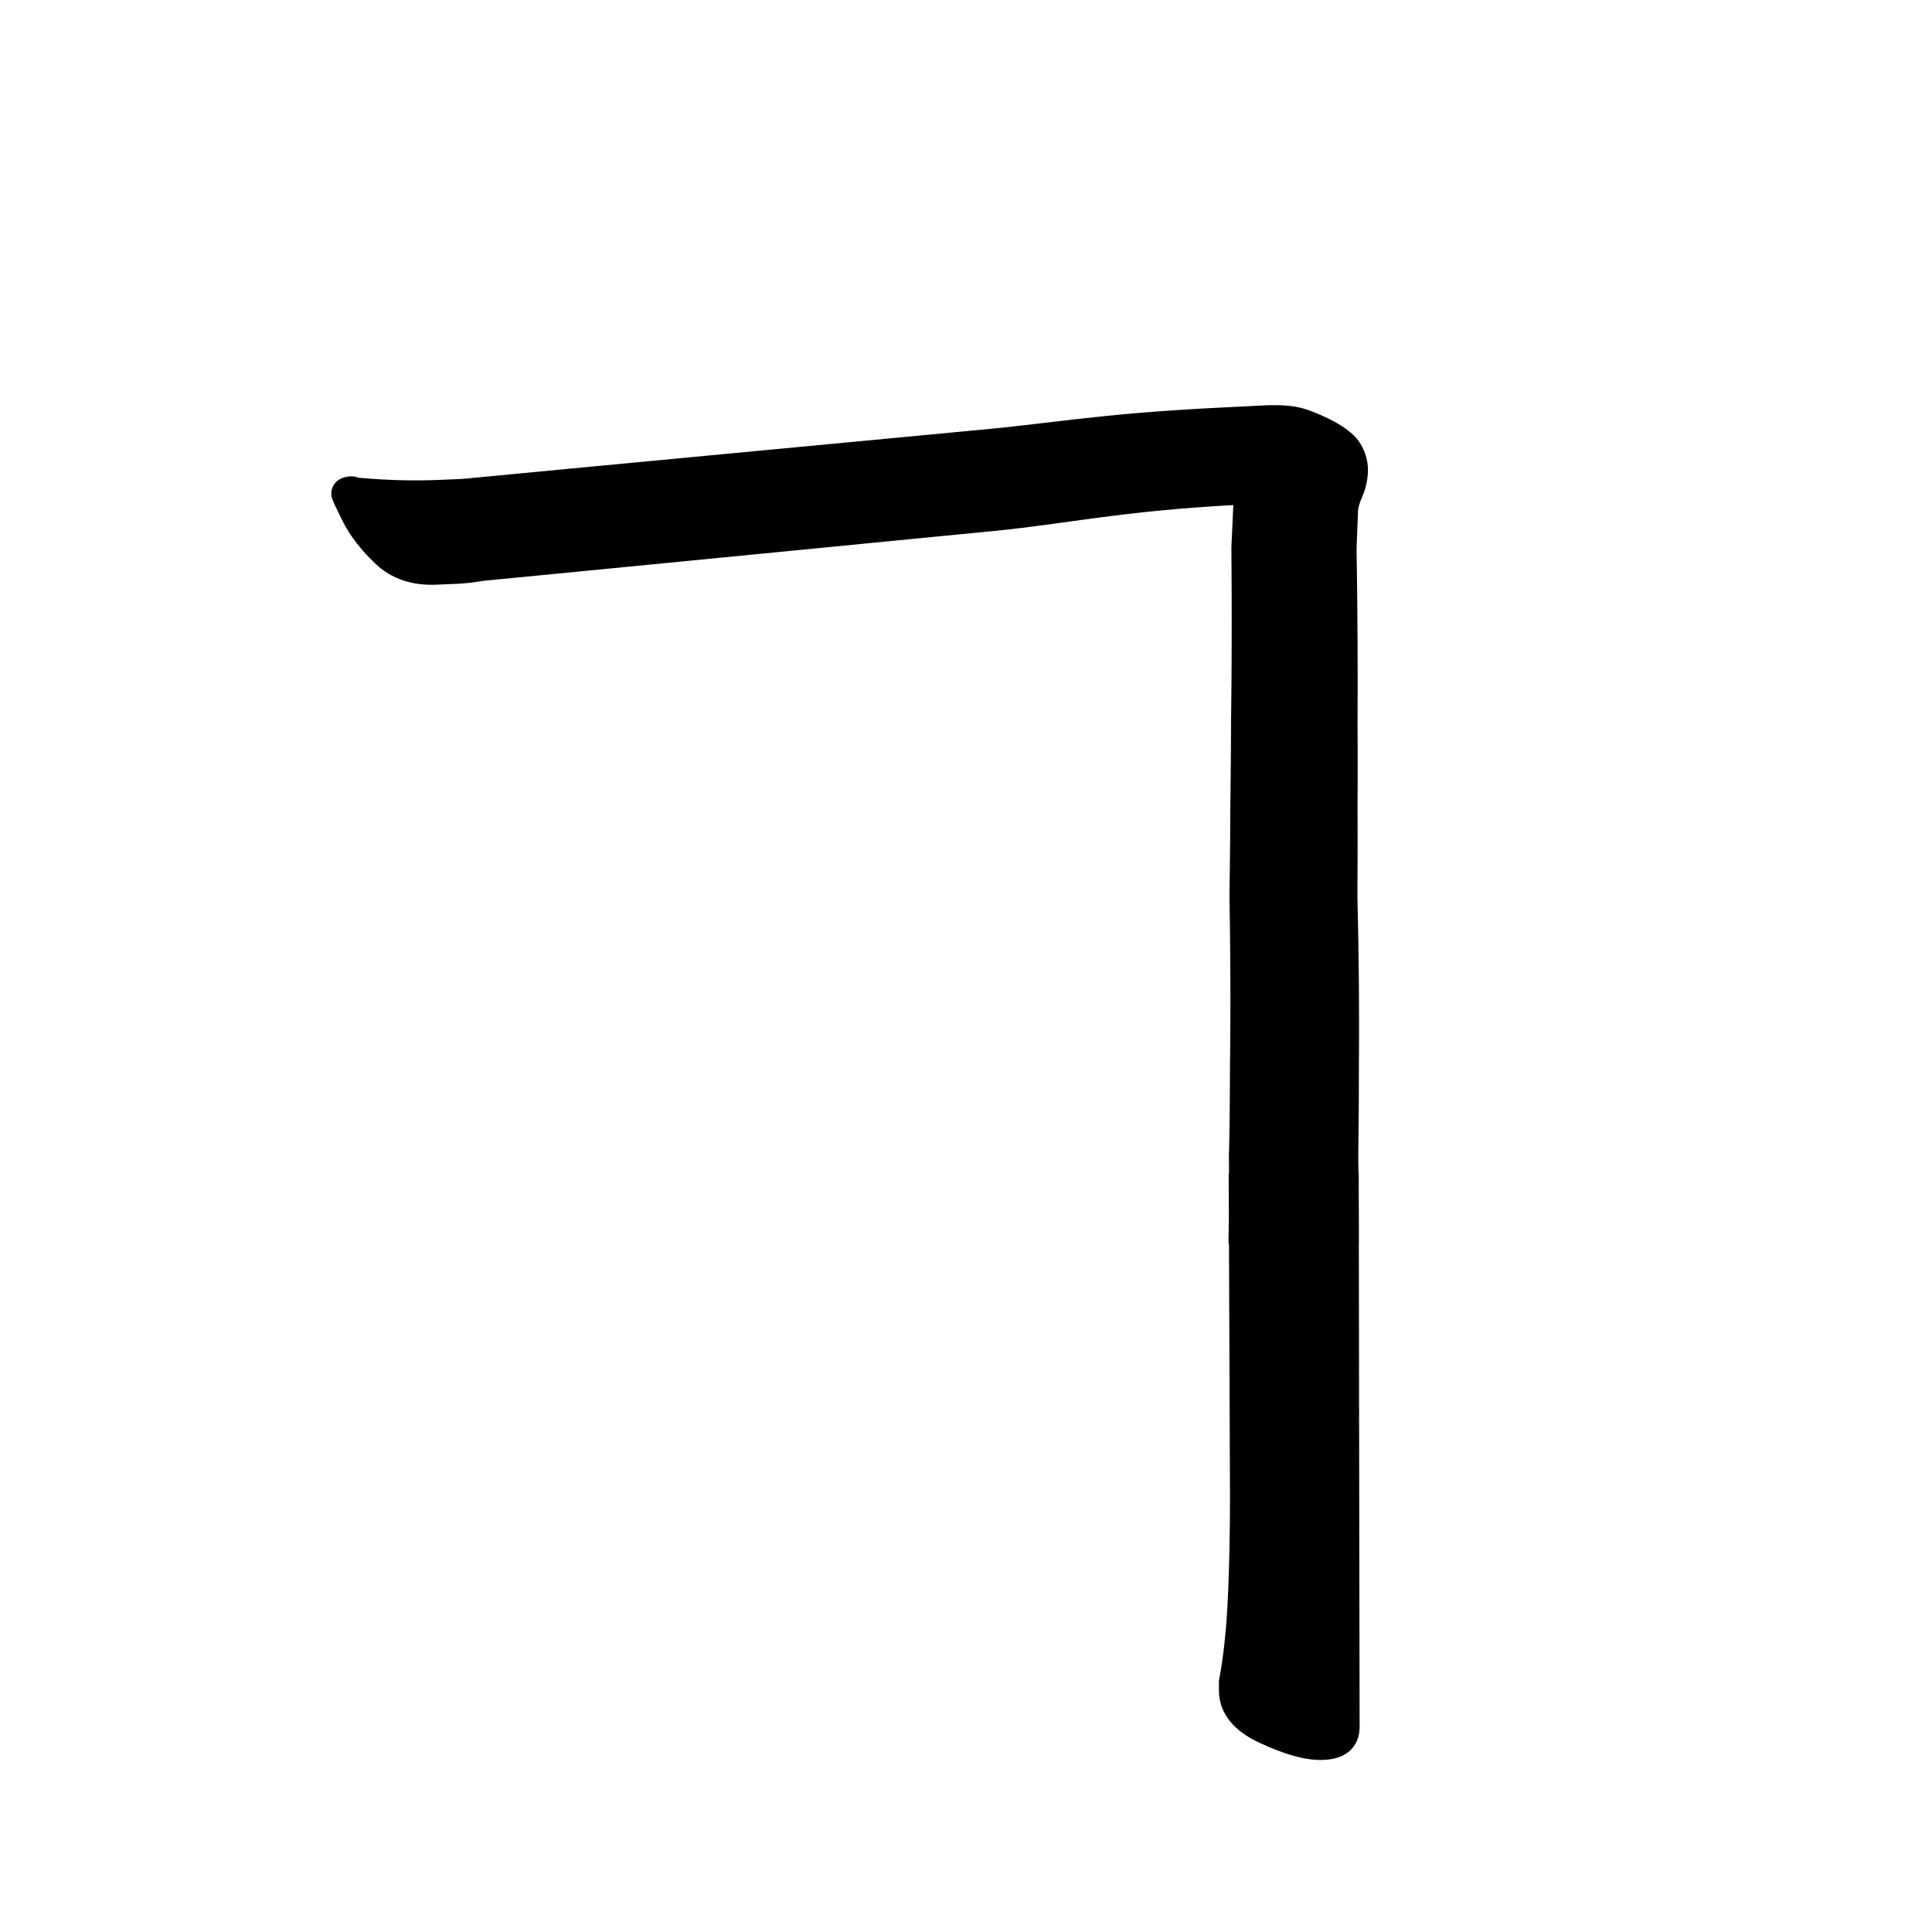
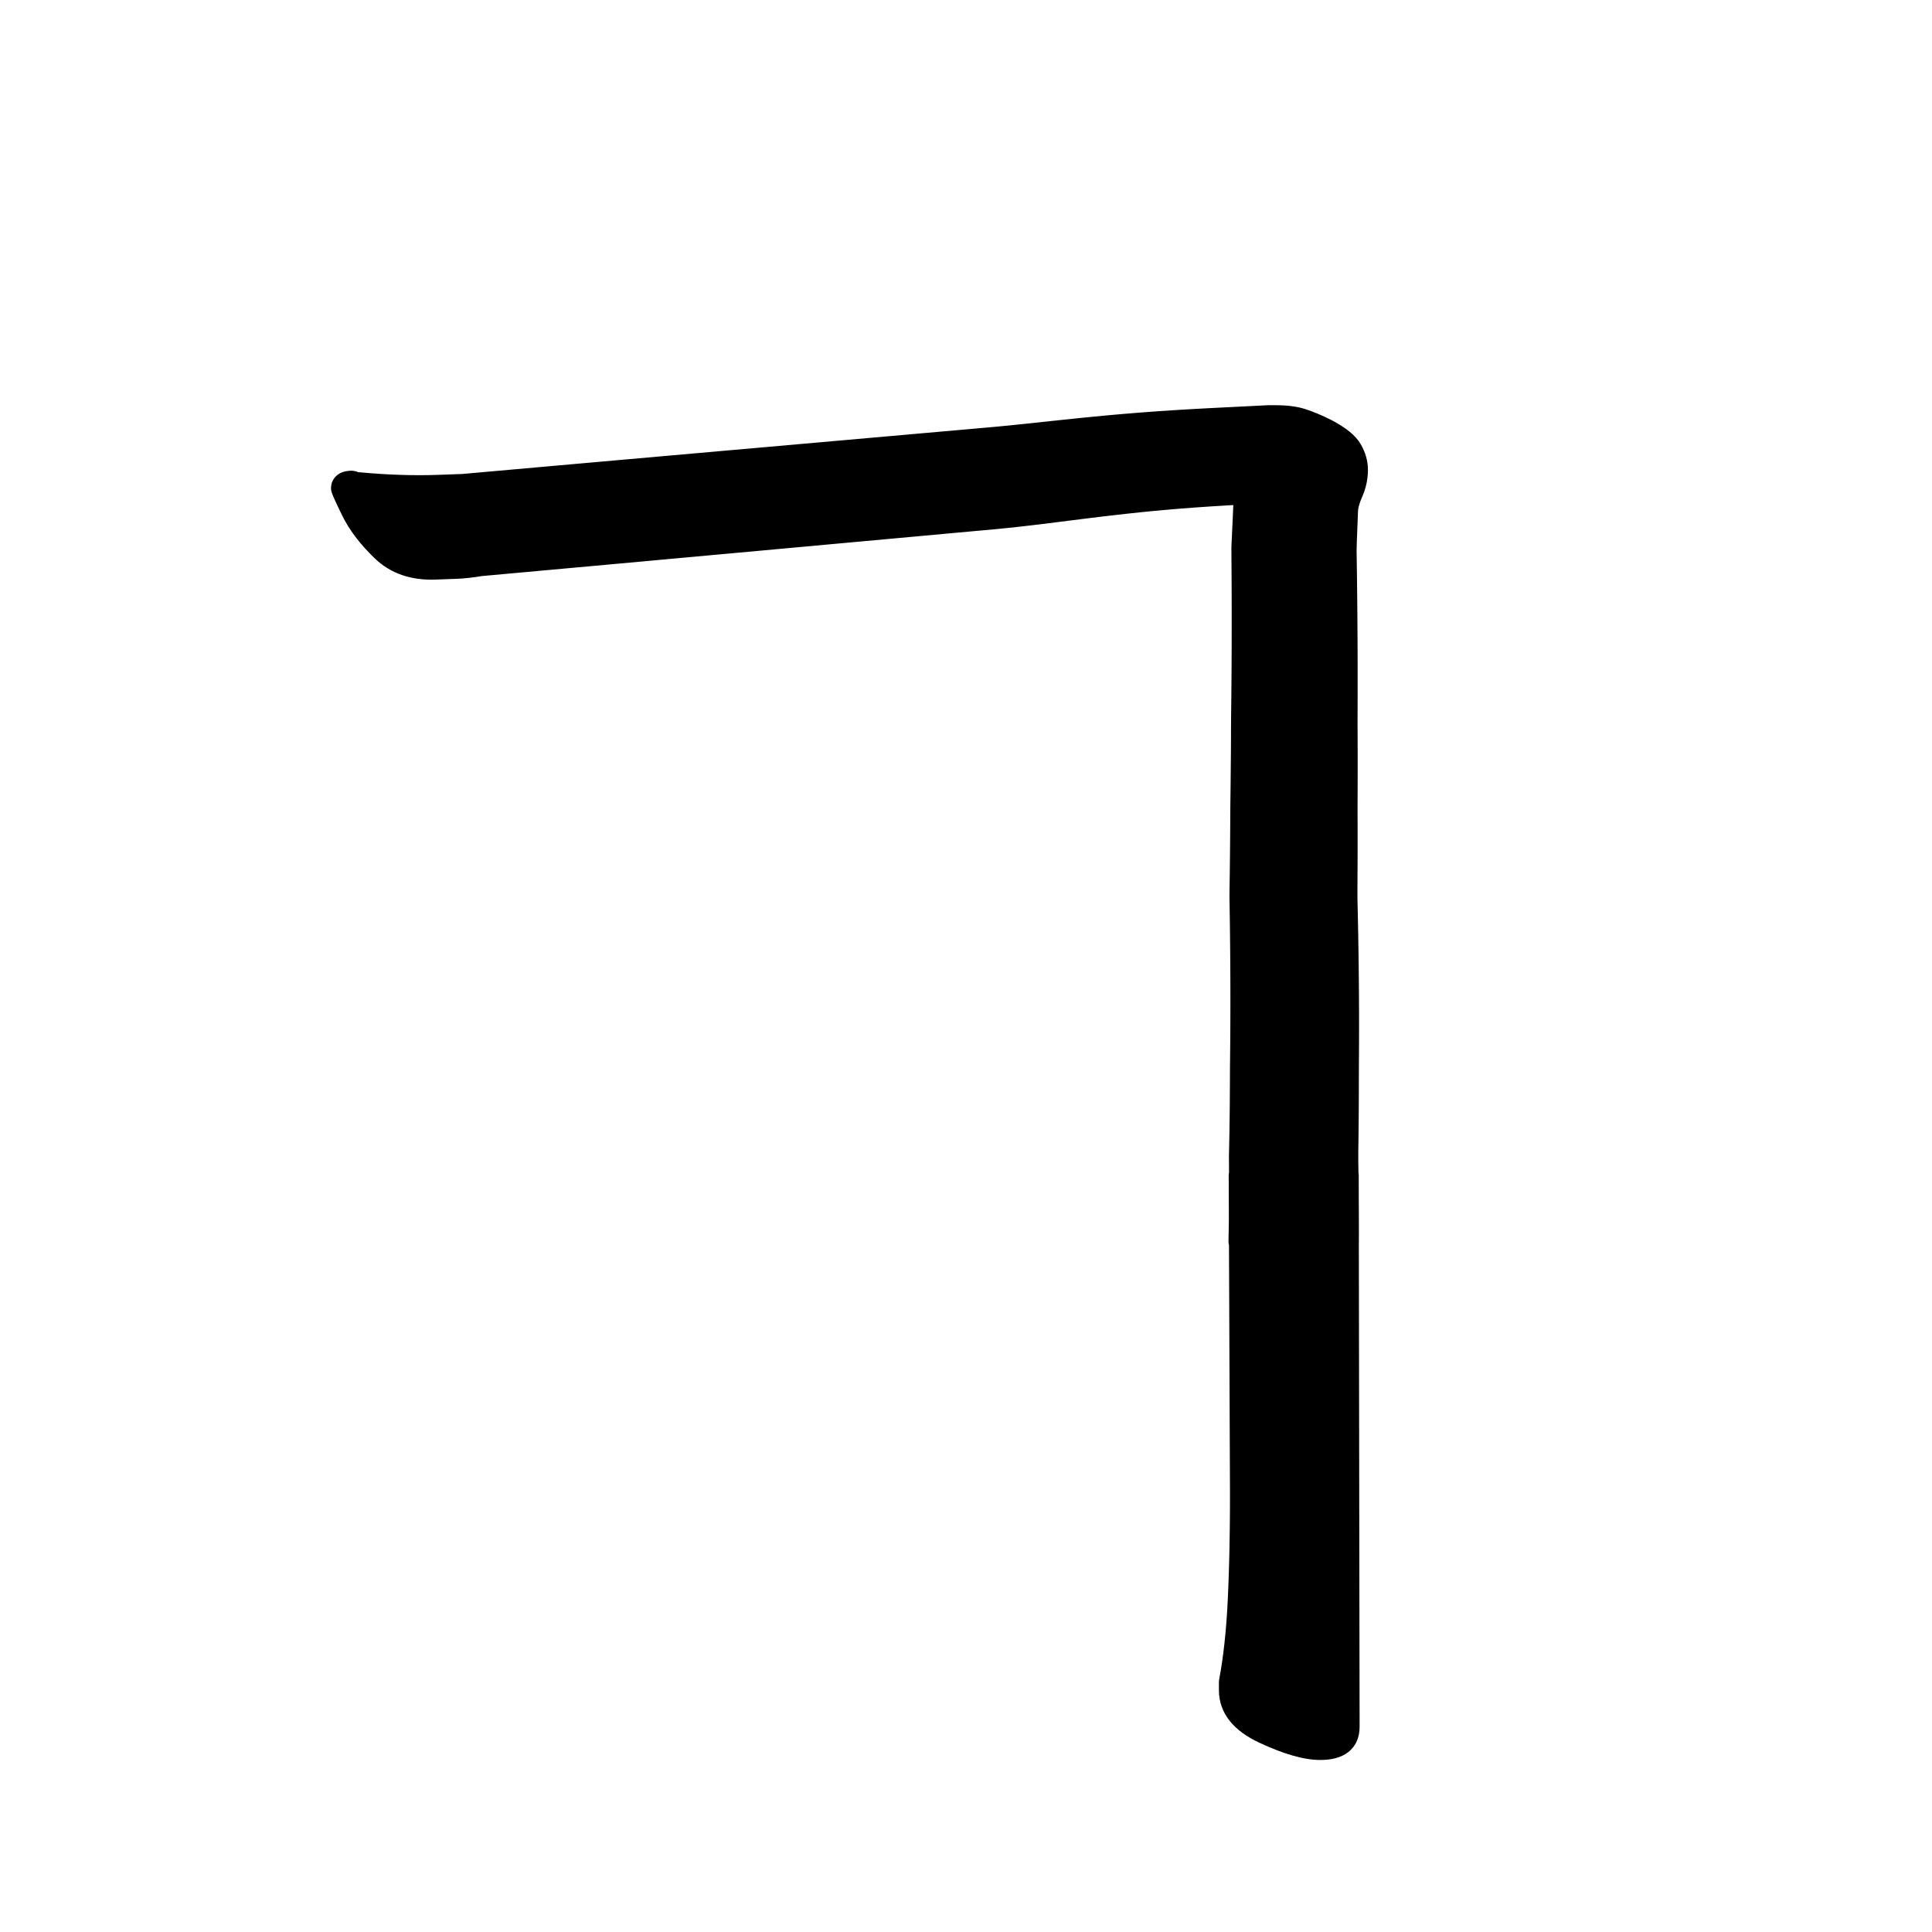
<svg xmlns="http://www.w3.org/2000/svg" viewBox="0 0 1000 1000">
-   <path d="M266.082 299.087 282.431 297.498 298.781 295.909 306.955 295.114 315.13 294.32 320.368 293.808 325.477 293.308 330.586 292.808 335.695 292.309 340.804 291.809 345.913 291.31 351.022 290.81 356.131 290.311 361.24 289.811 366.349 289.311 371.458 288.812 376.567 288.312 382.953 287.688 389.339 287.063 395.725 286.439 402.111 285.814 407.22 285.315 414.032 284.649 427.656 283.316 432.765 282.817 446.389 281.485 453.201 280.818 458.31 280.319 464.696 279.694 471.082 279.07 477.468 278.445 483.855 277.821 488.963 277.321 495.775 276.655 509.399 275.323 514.508 274.823 521.342 274.118 528.192 273.323 535.003 272.468 540.091 271.799 547.682 270.771 555.249 269.734 560.279 269.048 565.302 268.373 570.319 267.713 577.006 266.863 583.688 266.055 590.371 265.296 595.38 264.762 602.69 264.041 610.738 263.325 618.803 262.688 626.892 262.121 635.009 261.615 638.356 261.427 638.343 261.737 638.11 267.055 637.871 272.359 637.627 277.65 637.379 282.896Q637.372 283.048 637.372 283.201L637.391 288.436L637.43 293.708L637.461 298.942L637.486 304.163L637.505 309.369L637.517 314.562L637.522 319.741L637.521 324.907L637.513 330.058L637.499 335.195L637.479 340.319L637.451 345.429L637.418 350.525L637.378 355.607L637.331 360.676L637.278 365.731L637.218 370.772L637.177 375.823L637.161 380.865L637.139 385.864L637.11 390.849L637.051 395.773L637.007 400.757L636.957 405.7L636.9 410.629L636.836 415.543L636.787 420.466L636.766 425.386L636.738 430.259L636.703 435.118L636.661 439.964L636.612 444.796L636.557 449.613L636.494 454.417L636.425 459.207L636.364 463.962L636.364 464.095L636.445 468.908L636.518 473.656L636.583 478.391L636.642 483.112L636.693 487.818L636.736 492.511L636.772 497.19L636.801 501.855L636.823 506.506L636.837 511.143L636.844 515.767L636.843 520.376L636.835 524.971L636.82 529.553L636.797 534.121L636.767 538.675L636.73 543.215L636.685 547.741L636.633 552.253L636.595 561.287L636.541 570.222L636.498 575.013L636.442 579.776L636.373 584.51L636.291 589.214L636.196 593.889L636.091 598.495L636.091 598.513Q636.089 598.607 636.089 598.701L636.128 603.311L636.147 606.943Q635.97 607.656 635.973 608.416L636.018 619.605L636.041 625.199L636.063 630.794L636.009 634.782L635.938 638.673L635.867 642.593Q635.85 643.565 636.118 644.449L636.142 650.44L636.169 657.261L636.224 670.903L636.251 677.724L636.279 684.545L636.306 691.366L636.361 705.008L636.388 711.83L636.443 725.472L636.47 732.293L636.498 739.114L636.525 745.935L636.58 759.577L636.607 766.398L636.635 773.219L636.63 776.993L636.617 780.734L636.594 784.425L636.563 788.067L636.474 795.21L636.349 802.146L636.188 808.883L635.992 815.421L635.761 821.759L635.494 827.899Q635.354 830.872 635.177 833.775Q635.001 836.674 634.79 839.471Q634.579 842.266 634.332 844.966Q634.086 847.662 633.806 850.259Q633.525 852.855 633.21 855.35Q632.895 857.843 632.546 860.237Q632.198 862.625 631.815 864.92Q631.433 867.206 631.016 869.398Q630.91 869.953 630.91 870.519V874.9Q630.91 879.325 632.351 883.353Q633.783 887.352 636.597 890.85Q639.281 894.184 643.201 897.028Q646.937 899.738 651.819 902.017Q654.148 903.104 656.371 904.058Q658.606 905.017 660.734 905.841Q665.037 907.508 668.915 908.629Q672.881 909.776 676.425 910.357Q680.099 910.96 683.347 910.96Q687.705 910.96 691.141 910.071Q695.035 909.064 697.811 906.91Q700.831 904.566 702.341 901.05Q703.727 897.824 703.727 893.8L703.716 886.642L703.704 879.493L703.693 872.345L703.682 865.196L703.67 858.048L703.659 850.899L703.648 843.751L703.636 836.602L703.591 808.008L703.579 800.86L703.568 793.711L703.545 779.414L703.534 772.266L703.523 765.117L703.5 750.82L703.488 743.672L703.477 736.523L703.466 729.375L703.42 700.781L703.409 693.632L703.398 686.484L703.386 679.335L703.363 665.038L703.352 657.89L703.33 643.818Q703.356 643.542 703.356 643.264L703.363 638.412L703.358 633.178L703.339 627.917L703.308 622.629L703.293 620.614L703.283 614.456L703.273 608.262Q703.272 607.626 703.142 607.017L703.136 606.595L703.052 601.202Q703.01 598.573 703.05 595.935L703.128 590.489L703.194 585.009L703.248 579.503L703.289 573.969L703.319 568.408L703.337 562.82L703.342 557.205L703.36 553.239L703.377 549.252L703.402 545.238L703.426 541.215L703.436 537.136L703.447 533.078L703.44 524.866L703.422 520.712L703.405 516.579L703.373 512.388L703.342 508.216L703.297 503.988L703.252 499.779L703.133 491.265L702.987 482.677L702.9 478.336L702.813 474.013L702.712 469.634L702.612 465.274L702.607 460.987L702.625 456.599L702.649 452.169L702.673 447.732L702.684 443.241L702.695 438.767L702.697 434.253L702.693 429.723L702.682 425.175L702.665 420.607L702.671 416.052L702.694 411.47L702.711 406.846L702.722 402.204L702.727 397.542L702.726 392.862L702.718 388.163L702.705 383.444L702.686 378.707L702.66 373.952L702.679 369.227L702.696 364.438L702.707 359.625L702.713 354.794L702.712 349.944L702.706 345.075L702.694 340.187L702.675 335.281L702.652 330.355L702.622 325.411L702.586 320.448L702.545 315.466L702.497 310.465L702.444 305.445L702.385 300.406L702.32 295.349L702.249 290.273L702.172 285.177Q702.184 282.805 702.284 280.332L702.49 275.202L702.69 270.05L702.884 264.927L702.888 264.783Q702.894 263.515 703.367 261.781Q703.918 259.756 705.065 257.15Q706.548 253.782 707.293 250.269Q708.039 246.747 708.039 243.1Q708.039 239.736 707.084 236.399Q706.156 233.153 704.331 229.964Q702.359 226.519 698.354 223.288Q694.672 220.318 689.145 217.421Q685.339 215.519 681.991 214.115Q678.598 212.692 675.586 211.735Q672.397 210.722 668.552 210.224Q664.813 209.74 660.427 209.74H656.356Q656.204 209.74 656.052 209.748L647.899 210.16L639.74 210.568L631.556 210.977L623.339 211.41L615.096 211.884L606.833 212.412L598.559 213.003L591.955 213.523L586.778 213.96L581.604 214.425L576.434 214.916L571.268 215.432L566.109 215.971L560.956 216.53L555.812 217.106L550.677 217.695L545.553 218.293L540.44 218.894L535.34 219.492L530.252 220.082L525.178 220.657L520.117 221.208L515.071 221.729L510.037 222.214L504.972 222.693L499.897 223.174L494.822 223.654L479.598 225.096L474.524 225.576L469.449 226.057L464.375 226.537L459.3 227.018L444.076 228.459L439.002 228.939L431.39 229.66L423.778 230.381L418.703 230.862L413.628 231.342L398.405 232.783L393.33 233.264L378.106 234.705L373.032 235.186L367.957 235.666L357.808 236.627L352.733 237.108L347.659 237.588L342.584 238.069L337.509 238.549L332.435 239.03L327.36 239.51L322.285 239.991L312.136 240.952L304.143 241.713L296.024 242.487L287.905 243.26L279.786 244.034L271.667 244.807L263.547 245.581L247.309 247.128L239.301 247.89L233.239 248.146L227.066 248.406Q224.659 248.507 222.219 248.567Q219.778 248.626 217.301 248.644Q214.82 248.661 212.311 248.636Q209.798 248.612 207.25 248.545Q204.702 248.478 202.117 248.369Q199.533 248.26 196.913 248.109Q194.292 247.958 191.639 247.765Q189.036 247.576 186.398 247.345Q186.071 247.317 185.742 247.324Q185.622 247.327 185.418 247.244Q183.516 246.477 181.58 246.558Q176.187 246.786 173.472 250.04Q171.291 252.654 171.502 256.283Q171.579 257.622 173.269 261.294Q173.952 262.778 174.961 264.866Q175.957 266.928 177.281 269.599Q178.7 272.46 180.493 275.294Q182.273 278.106 184.421 280.892Q186.554 283.657 189.053 286.399Q191.535 289.123 194.38 291.823Q197.452 294.741 200.995 296.881Q204.534 299.019 208.523 300.371Q212.472 301.71 216.85 302.273Q221.166 302.828 225.895 302.629L231.297 302.401L236.698 302.173Q239.679 302.048 243.034 301.66Q246.284 301.284 249.889 300.661Z" />
+   <path d="M265.589 296.7 281.951 295.213 298.313 293.726 306.494 292.983 314.674 292.24 319.917 291.76 340.369 289.89 345.482 289.422 350.594 288.955 355.707 288.487 360.82 288.02 365.933 287.552 371.046 287.085 376.159 286.617 382.55 286.033 388.941 285.448 395.332 284.864 401.724 284.279 406.836 283.812 413.654 283.188 427.288 281.941 432.401 281.474 439.218 280.85 446.035 280.227 452.853 279.603 457.966 279.136 464.357 278.552 477.139 277.383 483.53 276.798 488.643 276.33 495.46 275.707 509.095 274.46 514.208 273.993 521.045 273.334 527.897 272.599 534.715 271.809 539.813 271.192 547.422 270.244 555.01 269.287 560.057 268.653 565.097 268.028 570.132 267.415 576.843 266.625 583.548 265.87 590.254 265.157 595.281 264.653 602.613 263.969 610.684 263.284 618.768 262.667 626.873 262.113 635.002 261.614 638.358 261.425 638.345 261.736 638.112 267.055 637.873 272.359 637.629 277.65 637.38 282.895Q637.373 283.048 637.374 283.201L637.392 288.436L637.431 293.707L637.462 298.942L637.487 304.163L637.506 309.369L637.518 314.562L637.523 319.741L637.522 324.906L637.514 330.058L637.5 335.195L637.479 340.319L637.452 345.429L637.418 350.525L637.378 355.607L637.331 360.676L637.277 365.731L637.218 370.772L637.177 375.822L637.161 380.865L637.138 385.864L637.109 390.849L637.053 395.777L637.009 400.757L636.959 405.7L636.902 410.629L636.838 415.543L636.789 420.466L636.768 425.386L636.74 430.259L636.705 435.118L636.663 439.964L636.614 444.796L636.559 449.613L636.496 454.417L636.427 459.207L636.367 463.962L636.366 464.095L636.447 468.908L636.52 473.656L636.586 478.391L636.644 483.112L636.695 487.818L636.738 492.511L636.775 497.19L636.803 501.855L636.825 506.506L636.839 511.143L636.846 515.767L636.845 520.376L636.837 524.971L636.822 529.553L636.799 534.121L636.769 538.675L636.732 543.215L636.687 547.741L636.635 552.253L636.597 561.287L636.543 570.222L636.5 575.013L636.444 579.776L636.375 584.51L636.293 589.214L636.198 593.889L636.093 598.495L636.093 598.513Q636.091 598.607 636.092 598.701L636.13 603.311L636.15 606.943Q635.972 607.656 635.975 608.416L636.02 619.605L636.043 625.199L636.065 630.794L636.011 634.782L635.941 638.673L635.87 642.593Q635.852 643.565 636.12 644.449L636.144 650.44L636.171 657.261L636.226 670.903L636.254 677.724L636.281 684.545L636.308 691.366L636.363 705.008L636.39 711.83L636.445 725.472L636.472 732.293L636.5 739.114L636.527 745.935L636.582 759.577L636.609 766.398L636.637 773.219L636.632 776.993L636.619 780.734L636.596 784.425L636.565 788.067L636.476 795.21L636.351 802.146L636.191 808.883L635.995 815.421L635.763 821.759L635.496 827.899Q635.356 830.872 635.179 833.775Q635.003 836.674 634.792 839.471Q634.581 842.266 634.334 844.966Q634.089 847.662 633.808 850.259Q633.527 852.855 633.212 855.35Q632.898 857.843 632.549 860.237Q632.2 862.625 631.817 864.92Q631.435 867.206 631.018 869.398Q630.912 869.953 630.912 870.519V874.9Q630.912 879.325 632.354 883.353Q633.785 887.352 636.6 890.85Q639.283 894.184 643.203 897.028Q646.939 899.738 651.821 902.017Q654.15 903.104 656.373 904.058Q658.608 905.017 660.736 905.841Q665.039 907.508 668.917 908.629Q672.883 909.776 676.427 910.357Q680.101 910.96 683.349 910.96Q687.708 910.96 691.143 910.071Q695.037 909.064 697.813 906.91Q700.834 904.566 702.343 901.05Q703.729 897.824 703.729 893.8L703.718 886.642L703.706 879.493L703.695 872.345L703.684 865.196L703.672 858.048L703.661 850.899L703.65 843.751L703.638 836.602L703.593 808.008L703.581 800.86L703.57 793.711L703.547 779.414L703.536 772.266L703.525 765.117L703.502 750.82L703.491 743.672L703.479 736.523L703.468 729.375L703.422 700.781L703.411 693.632L703.4 686.484L703.388 679.335L703.365 665.038L703.354 657.89L703.332 643.818Q703.358 643.542 703.358 643.264L703.365 638.412L703.36 633.178L703.341 627.917L703.31 622.629L703.295 620.614L703.285 614.456L703.275 608.262Q703.274 607.626 703.144 607.017L703.138 606.595L703.055 601.202Q703.012 598.573 703.052 595.935L703.13 590.489L703.196 585.009L703.25 579.503L703.292 573.969L703.321 568.408L703.339 562.82L703.344 557.205L703.362 553.239L703.379 549.252L703.404 545.238L703.428 541.215L703.438 537.136L703.449 533.078L703.442 524.866L703.424 520.712L703.407 516.579L703.375 512.388L703.344 508.216L703.299 503.988L703.254 499.779L703.135 491.265L702.989 482.677L702.902 478.336L702.815 474.013L702.714 469.634L702.614 465.274L702.609 460.987L702.627 456.599L702.651 452.169L702.675 447.732L702.686 443.241L702.697 438.767L702.699 434.253L702.695 429.723L702.684 425.175L702.667 420.607L702.673 416.052L702.696 411.47L702.713 406.846L702.724 402.204L702.729 397.542L702.728 392.862L702.721 388.163L702.707 383.444L702.688 378.707L702.662 373.952L702.681 369.227L702.698 364.438L702.709 359.625L702.715 354.794L702.714 349.944L702.708 345.075L702.696 340.187L702.678 335.281L702.654 330.355L702.624 325.411L702.588 320.448L702.547 315.466L702.499 310.465L702.446 305.445L702.387 300.406L702.322 295.349L702.251 290.273L702.174 285.177Q702.186 282.805 702.286 280.332L702.492 275.202L702.692 270.05L702.886 264.927L702.89 264.783Q702.896 263.515 703.369 261.781Q703.92 259.756 705.068 257.15Q706.55 253.782 707.295 250.269Q708.041 246.747 708.041 243.1Q708.041 239.736 707.086 236.399Q706.158 233.153 704.333 229.964Q702.361 226.519 698.356 223.288Q694.674 220.318 689.147 217.421Q685.341 215.519 681.993 214.115Q678.6 212.692 675.588 211.735Q672.399 210.722 668.554 210.224Q664.815 209.74 660.429 209.74H656.358Q656.206 209.74 656.055 209.748L647.901 210.16L639.744 210.567L631.566 210.974L623.359 211.398L615.13 211.856L606.884 212.358L598.627 212.914L592.038 213.398L586.872 213.802L581.709 214.229L576.549 214.68L571.392 215.151L566.24 215.643L561.094 216.152L555.954 216.676L550.823 217.212L545.701 217.755L540.588 218.302L535.486 218.848L530.394 219.387L525.315 219.913L520.247 220.421L515.192 220.903L510.146 221.356L505.076 221.804L499.998 222.252L494.919 222.701L489.841 223.15L479.684 224.047L474.605 224.496L469.527 224.945L464.448 225.393L459.37 225.842L444.135 227.188L439.056 227.637L423.821 228.983L413.664 229.88L398.429 231.226L393.351 231.675L378.115 233.021L373.037 233.47L367.958 233.919L362.88 234.367L357.802 234.816L347.645 235.713L342.566 236.162L337.488 236.611L332.409 237.06L327.331 237.508L322.253 237.957L317.174 238.405L312.096 238.854L304.097 239.565L295.971 240.288L287.846 241.011L279.721 241.733L271.596 242.456L263.47 243.179L247.22 244.624L239.206 245.336L226.966 245.775Q224.559 245.862 222.118 245.906Q219.676 245.95 217.199 245.952Q214.721 245.954 212.21 245.914Q209.697 245.873 207.149 245.79Q204.601 245.708 202.019 245.583Q199.434 245.457 196.817 245.29Q194.199 245.123 191.545 244.913Q188.941 244.706 186.308 244.46Q185.981 244.43 185.653 244.435Q185.534 244.437 185.331 244.353Q183.434 243.574 181.497 243.643Q176.107 243.836 173.369 247.068Q171.17 249.665 171.351 253.293Q171.417 254.633 173.078 258.317Q173.748 259.806 174.74 261.9Q175.72 263.97 177.022 266.647Q178.418 269.519 180.188 272.365Q181.945 275.188 184.071 277.988Q186.181 280.767 188.658 283.524Q191.118 286.264 193.941 288.983Q196.991 291.921 200.517 294.085Q204.04 296.246 208.019 297.623Q211.958 298.986 216.332 299.577Q220.644 300.159 225.374 299.989L236.18 299.602Q239.163 299.495 242.52 299.128Q245.773 298.773 249.383 298.173Z" />
</svg>
